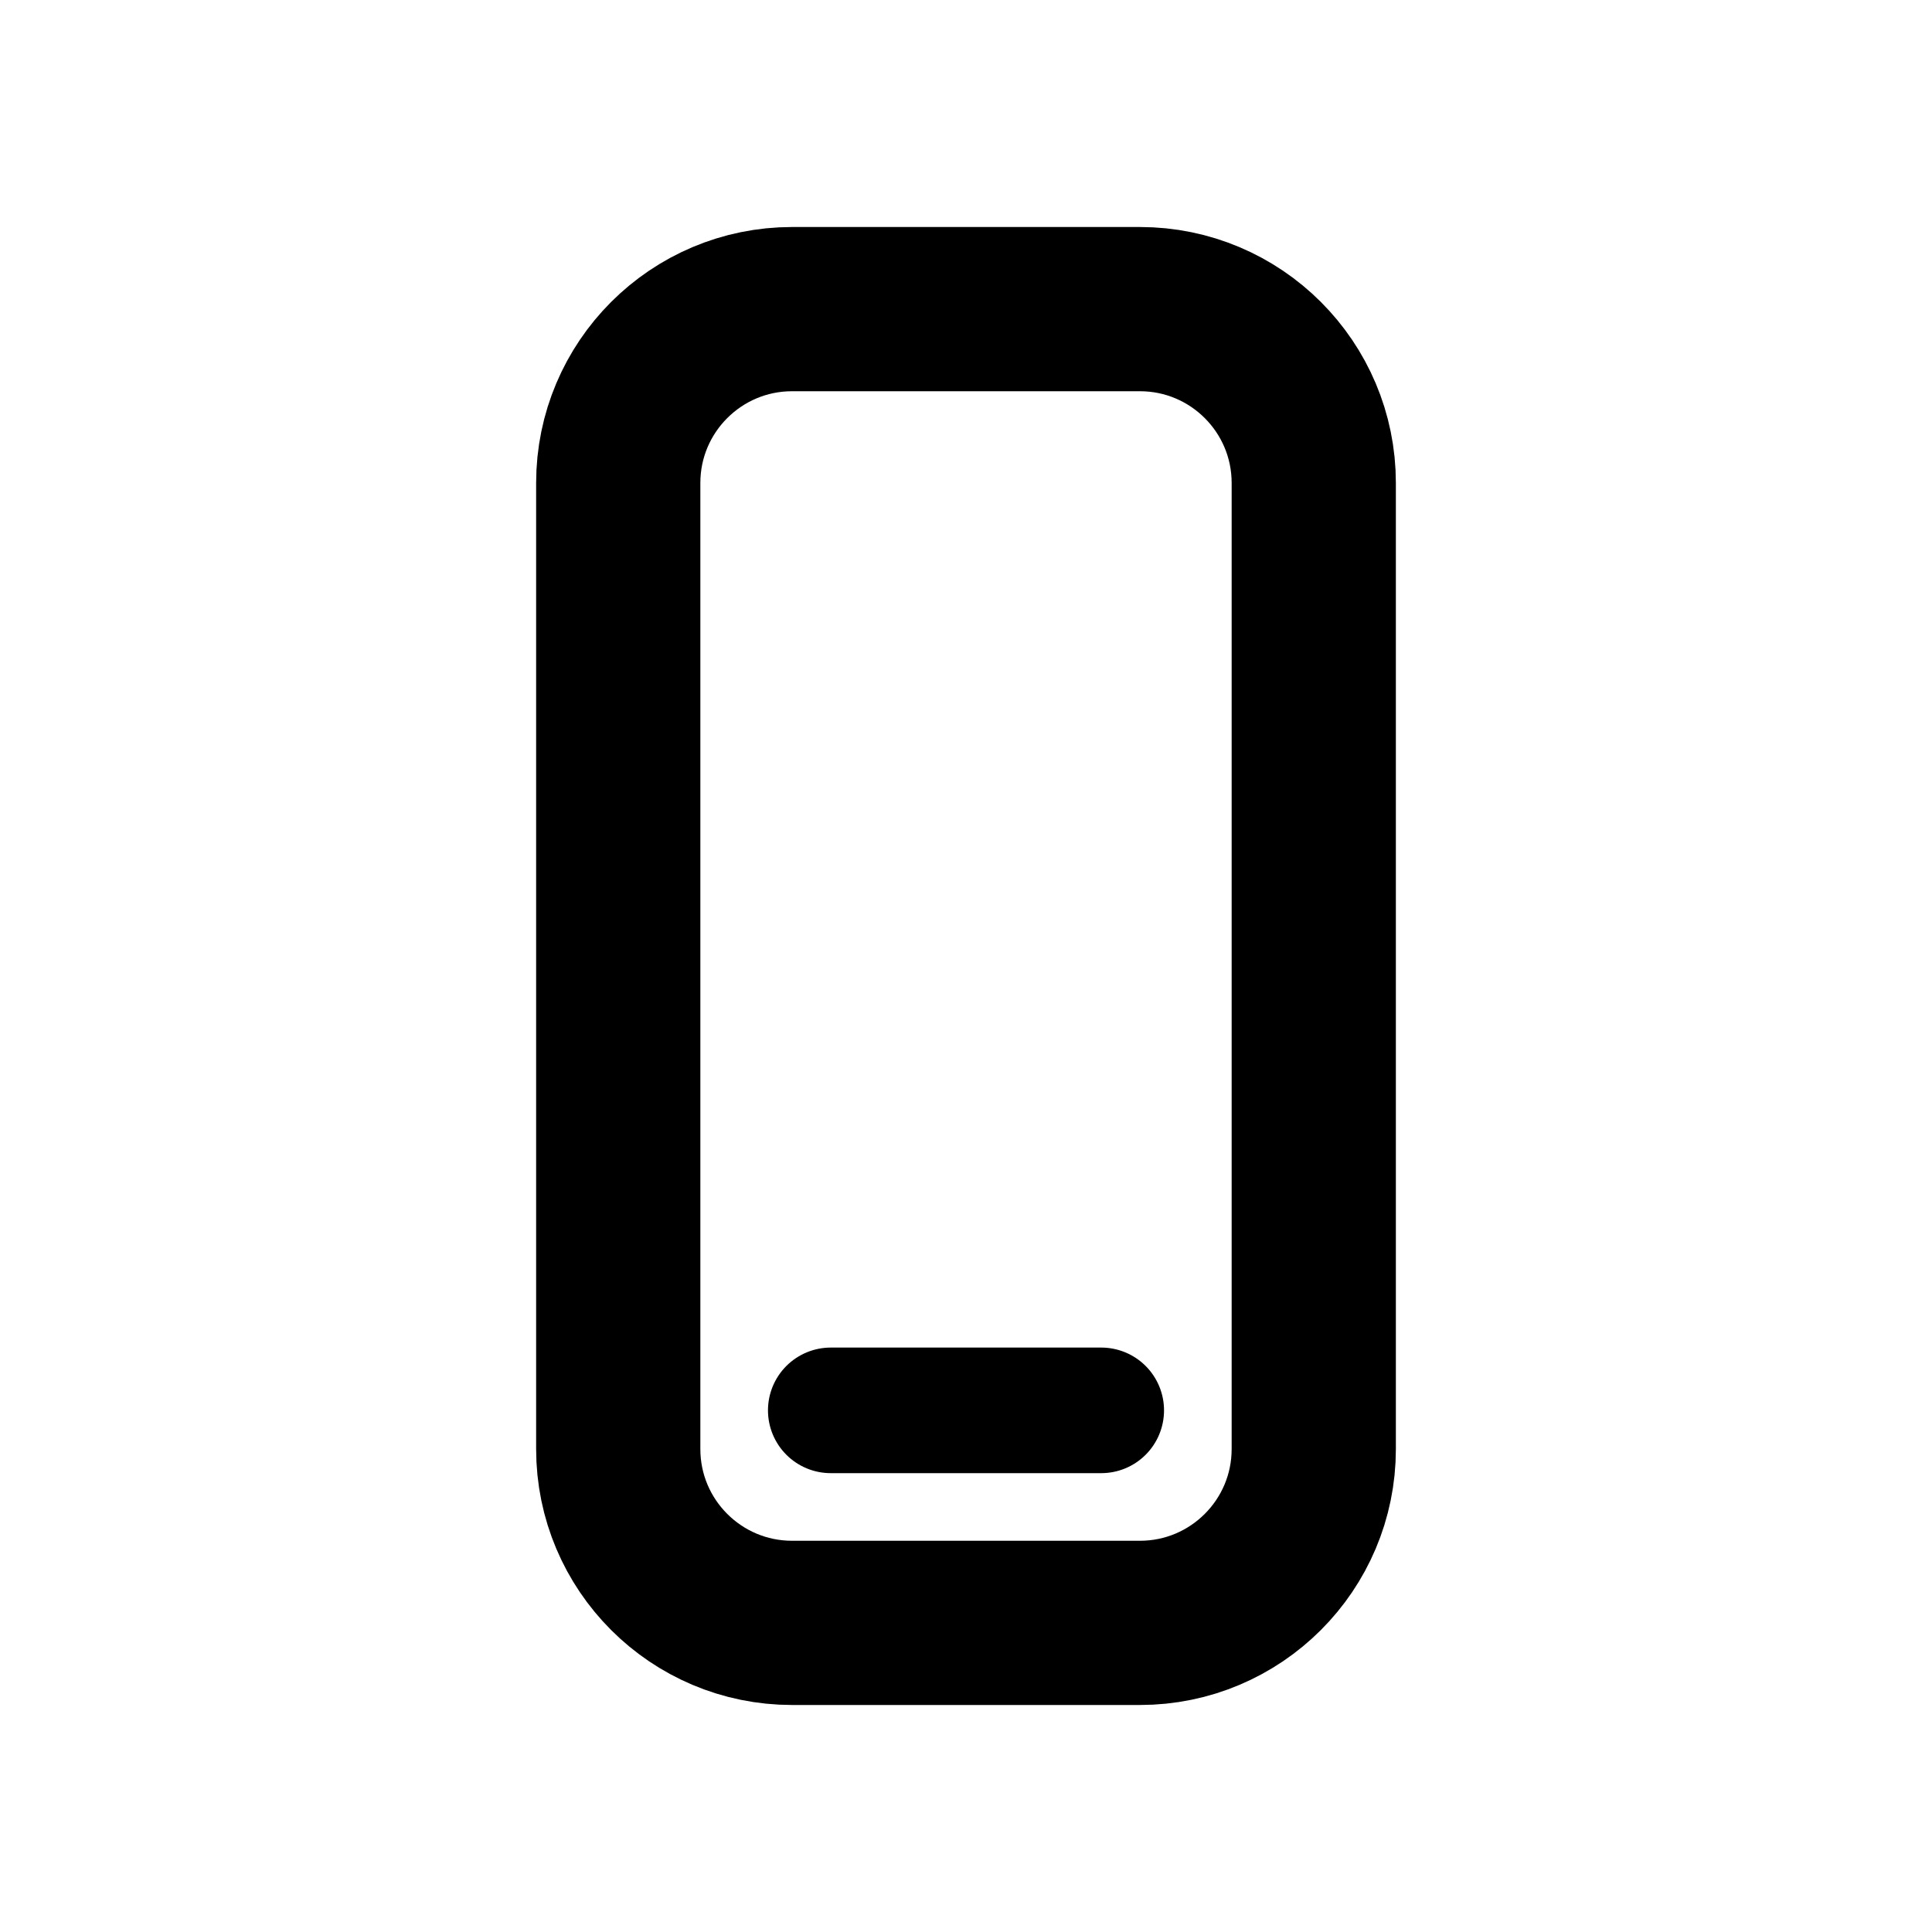
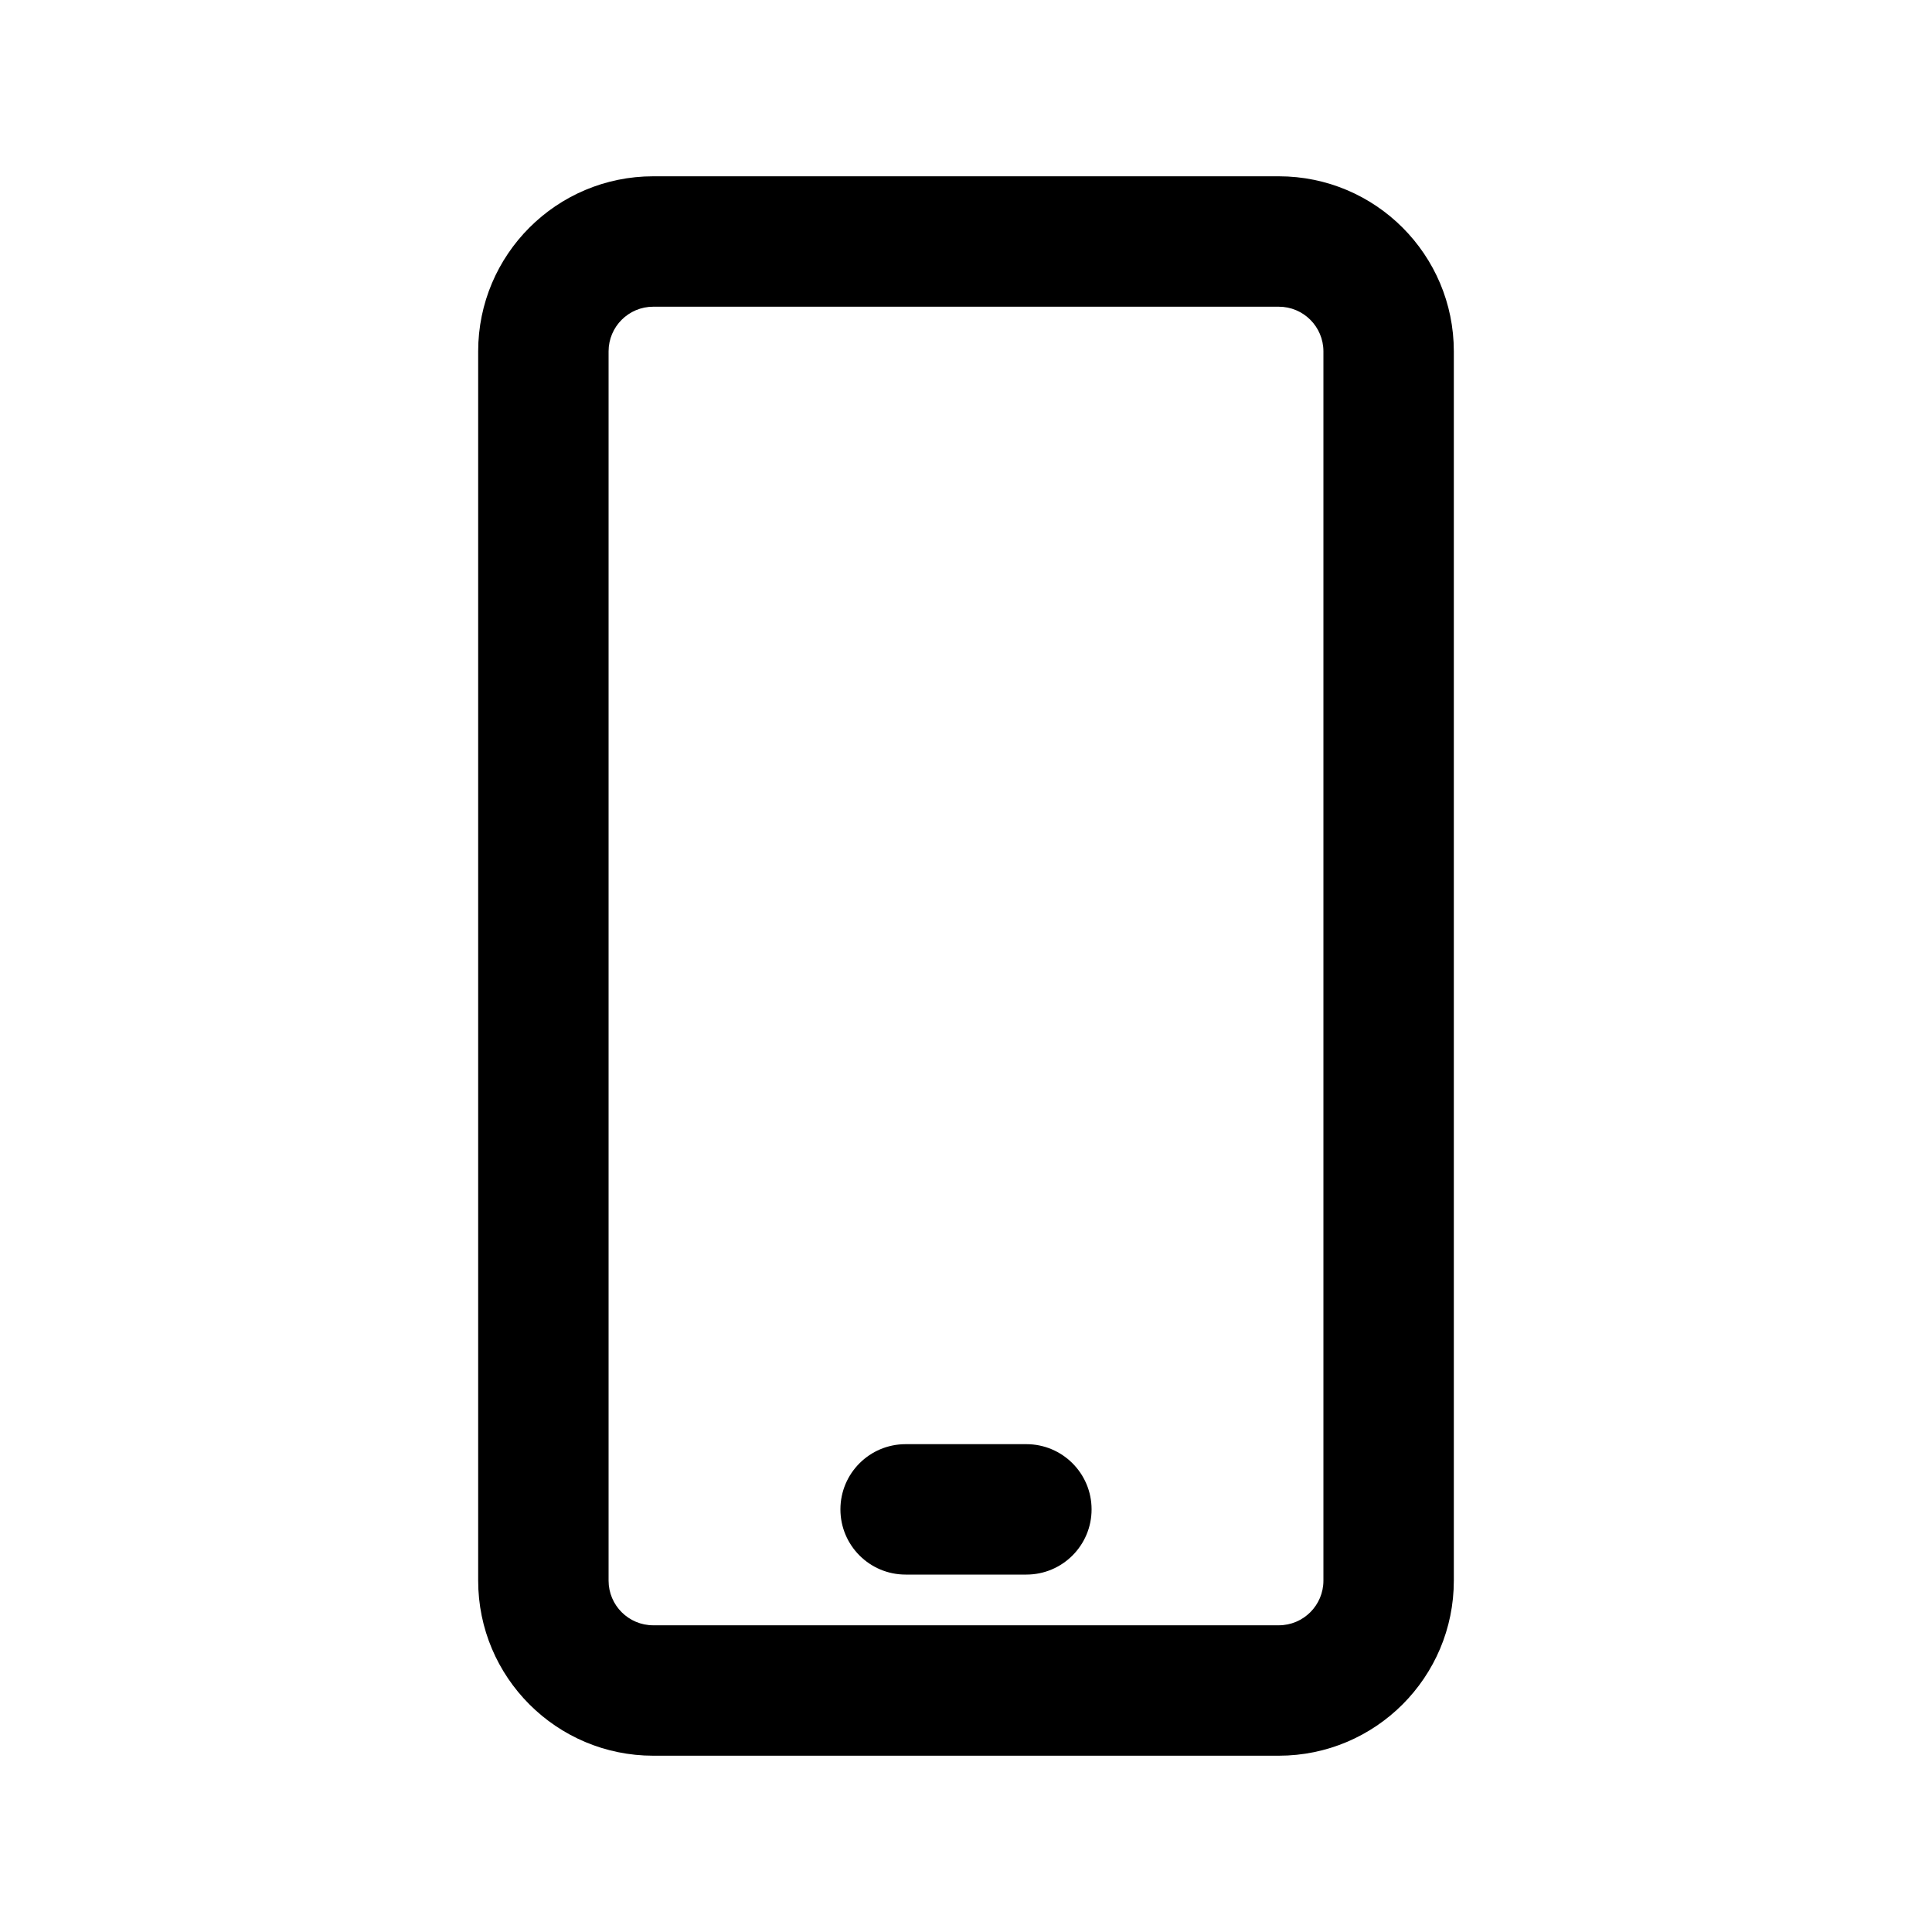
- <svg xmlns="http://www.w3.org/2000/svg" width="100" height="100" viewBox="0 0 100 100" fill="none" stroke="#000000" stroke-linecap="round" stroke-linejoin="round">
-   <rect x="32" y="16" width="36" height="68" rx="9" stroke-width="8.5" />
-   <path d="M43,73 L57,73" stroke-width="6.5" />
+ <svg xmlns="http://www.w3.org/2000/svg" viewBox="0 0 32 32" id="phone">
+   <path d="M21.18,2.92H10.82a2.9,2.9,0,0,0-2.9,2.9V26.18a2.9,2.9,0,0,0,2.9,2.9H21.18a2.9,2.9,0,0,0,2.9-2.9V5.82A2.9,2.9,0,0,0,21.18,2.92Zm.74,23.26a.74.74,0,0,1-.74.74H10.82a.74.74,0,0,1-.74-.74V5.82a.74.74,0,0,1,.74-.74H21.18a.74.74,0,0,1,.74.74Z" fill="#000000" />
+   <path d="M17,23.92H15a1.08,1.08,0,0,0,0,2.16h2a1.08,1.08,0,0,0,0-2.16Z" fill="#000000" />
</svg>
